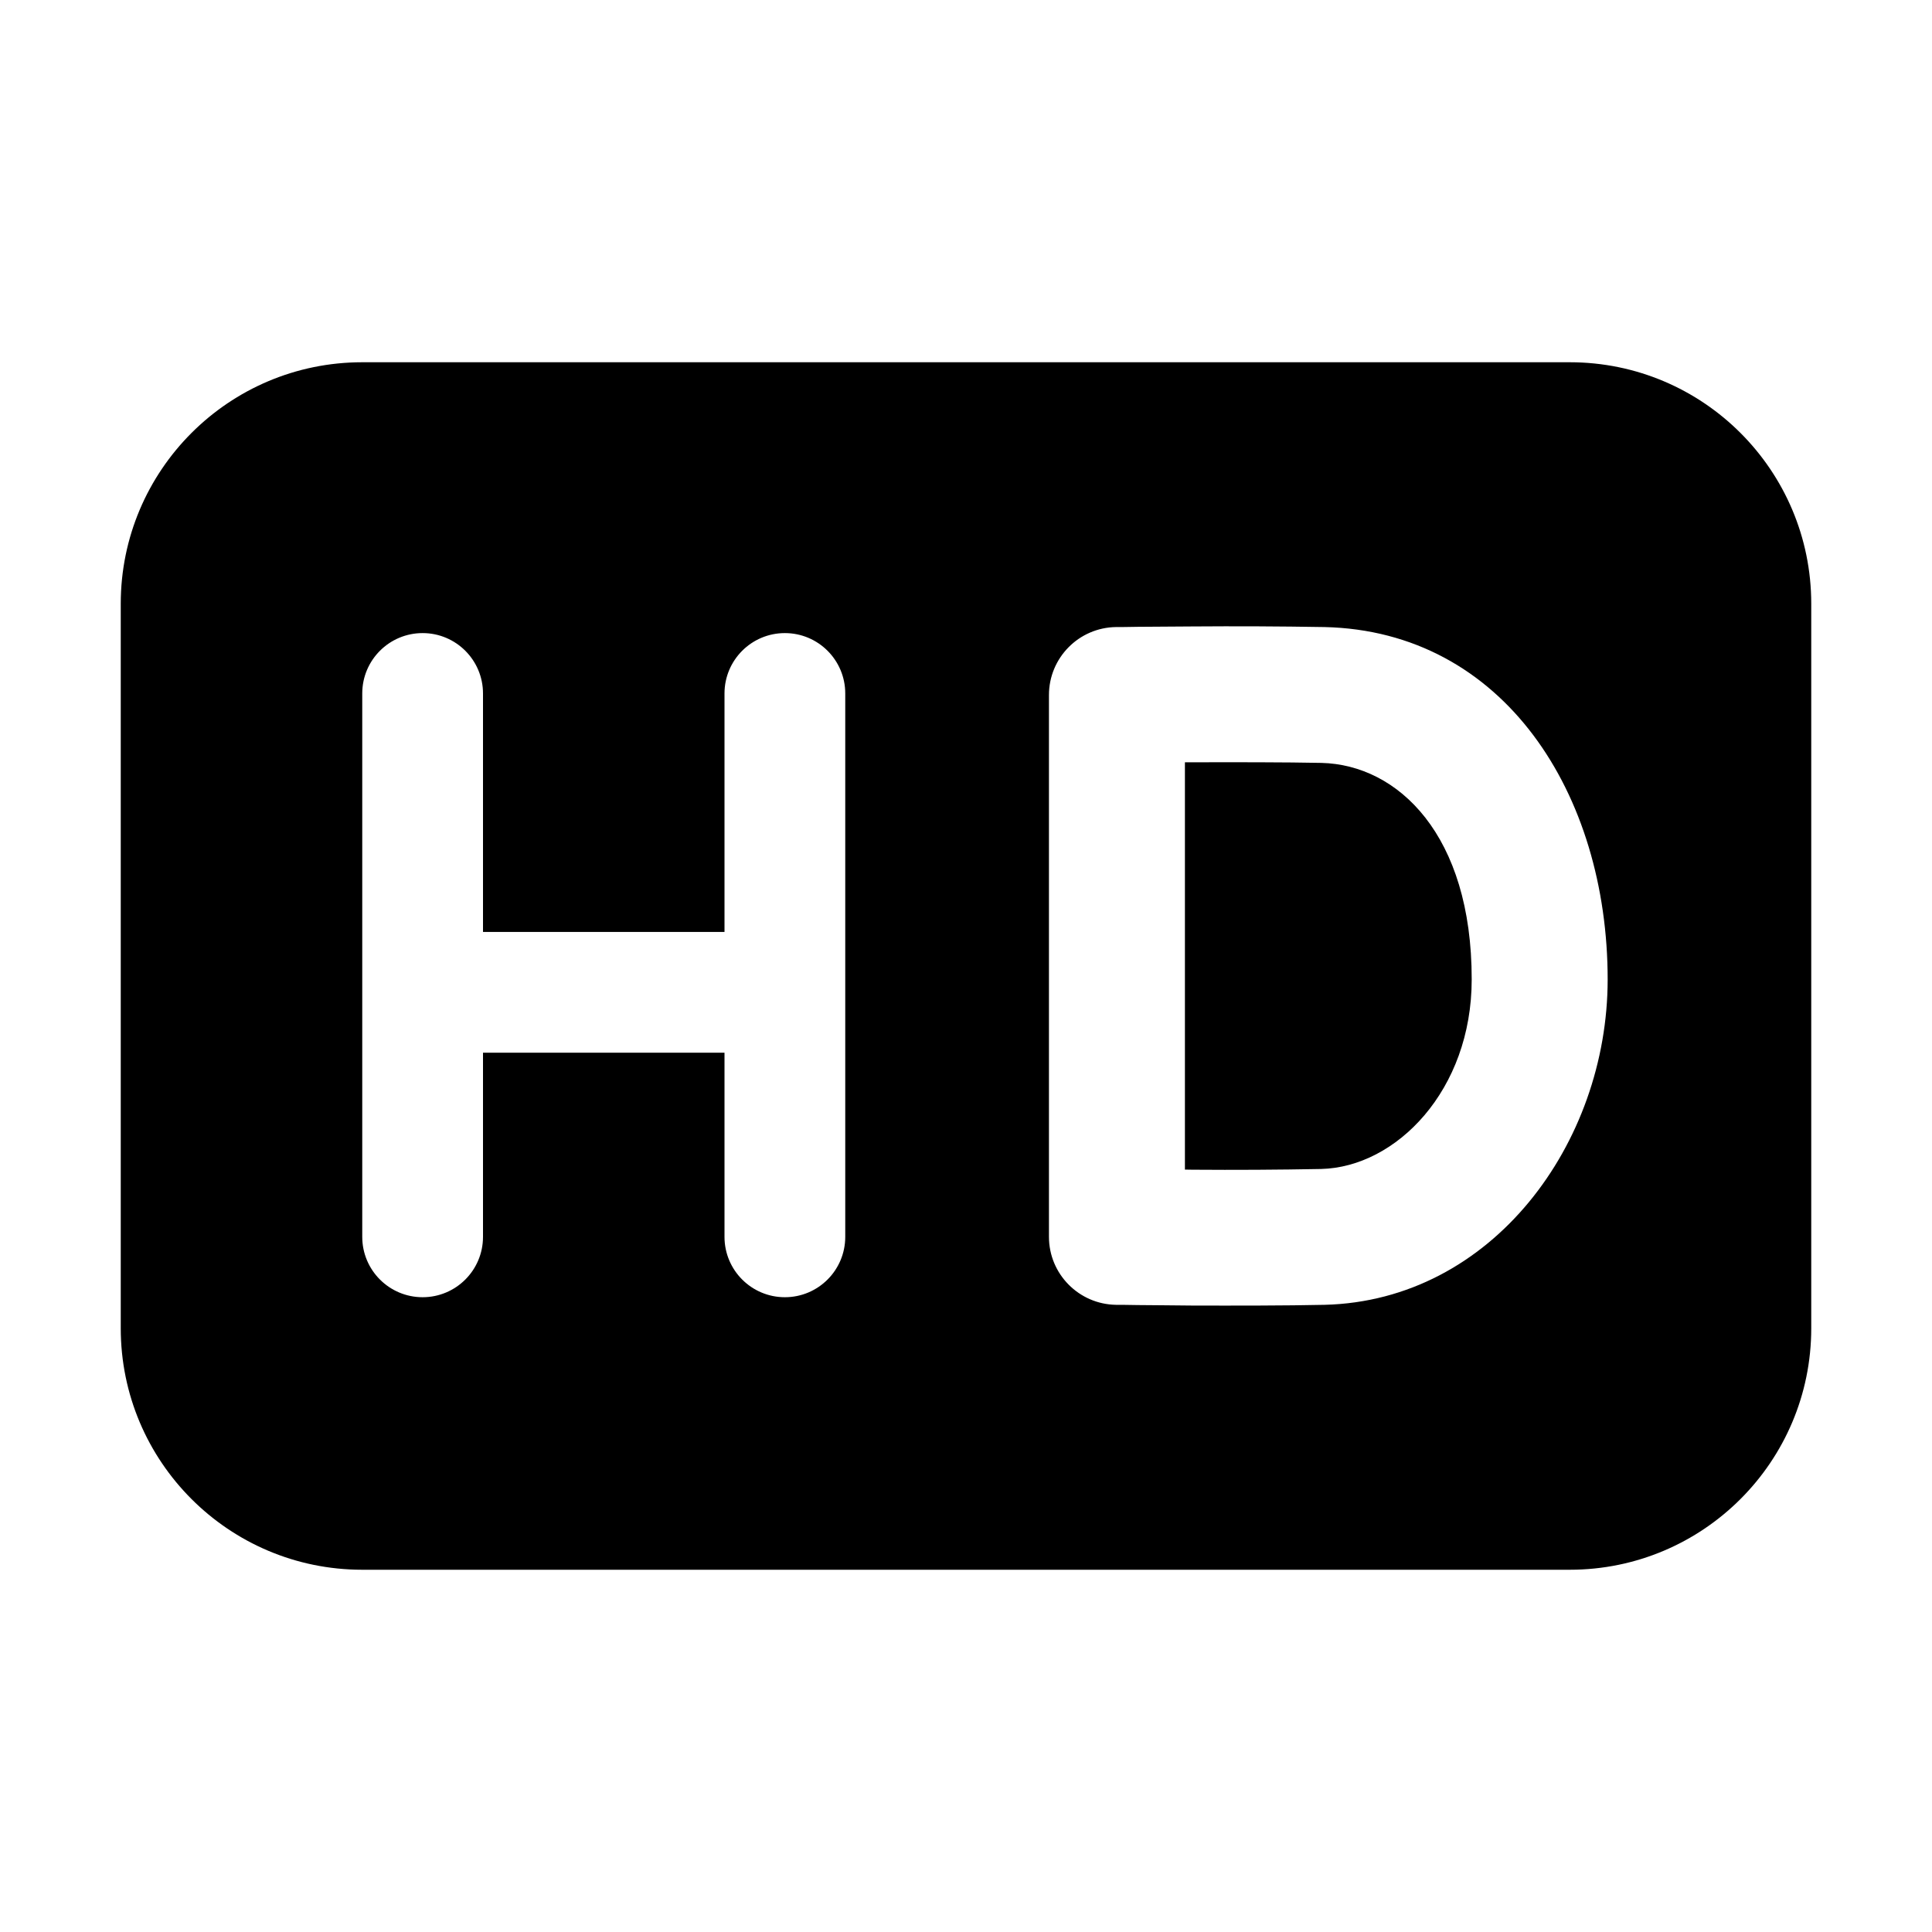
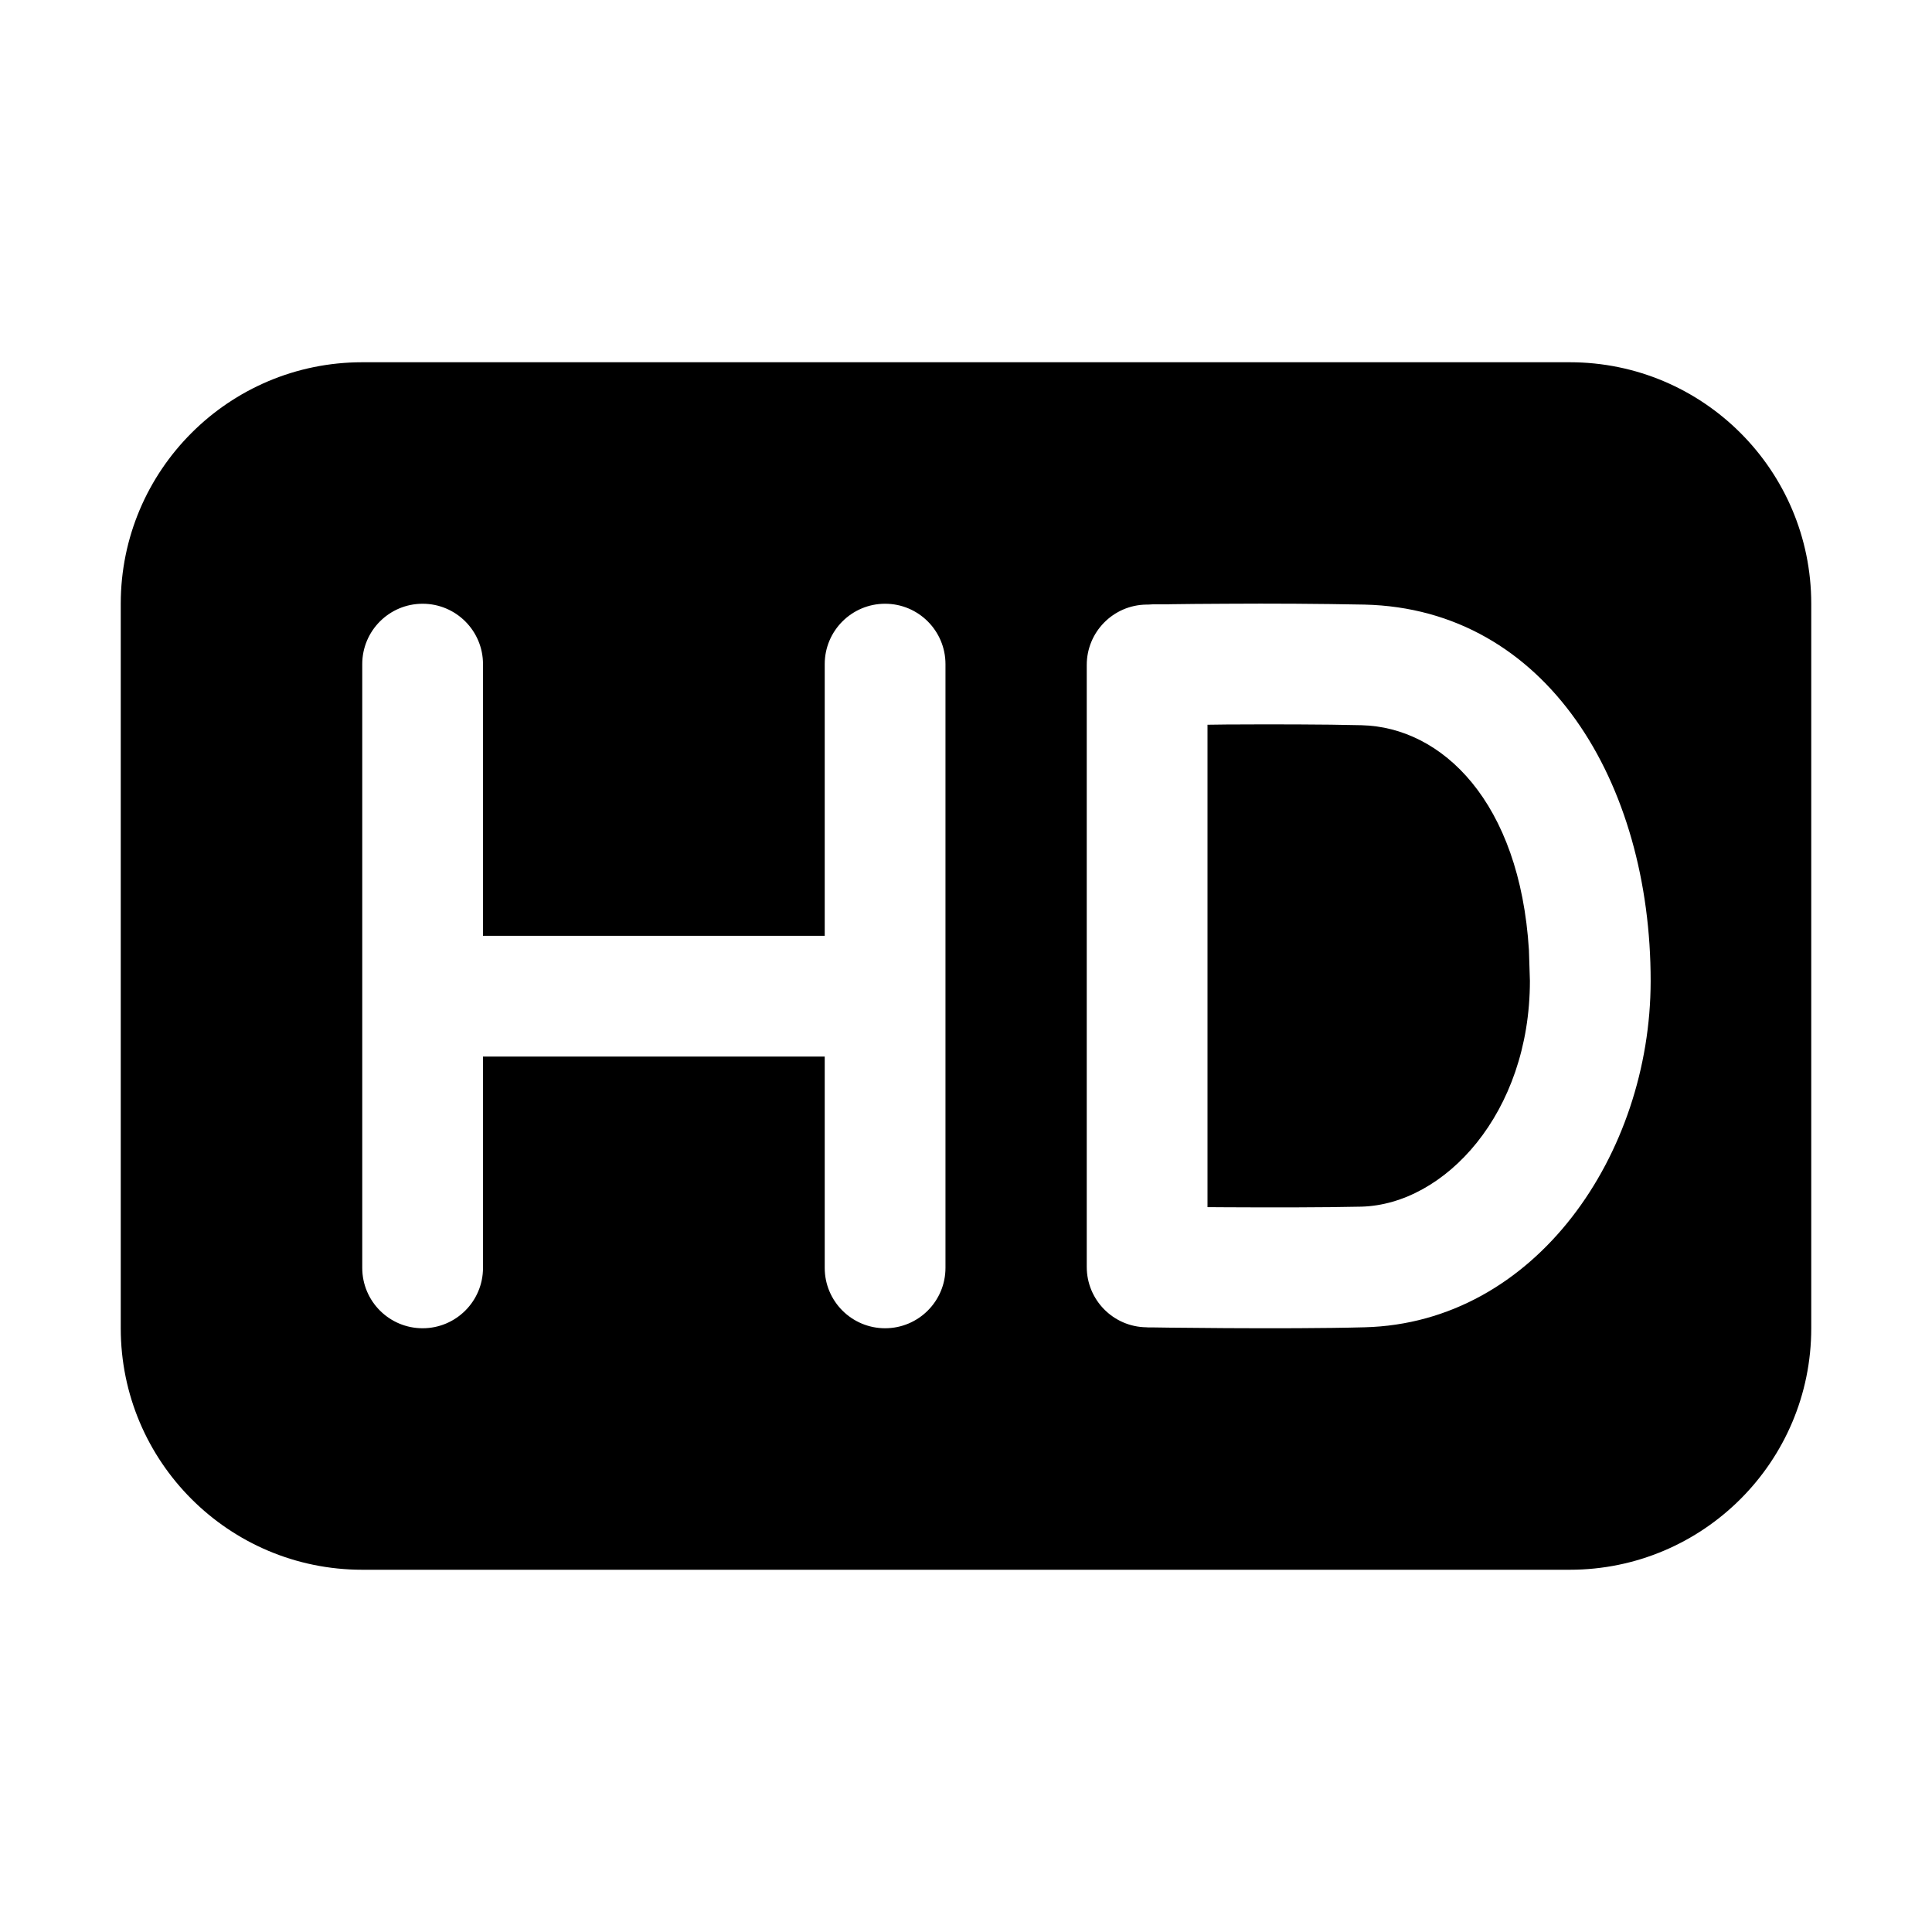
<svg xmlns="http://www.w3.org/2000/svg" width="16" height="16" fill="none" viewBox="0 0 16 16">
-   <path fill="currentColor" d="M13 3a2 2 0 0 1 2 2v6a2 2 0 0 1-2 2H3a2 2 0 0 1-2-2V5a2 2 0 0 1 2-2zM9.425 5.191l-.133.002h-.049a.563.563 0 0 0-.556.563v4.487c0 .308.248.558.555.563h.049l.133.002c.112 0 .27.003.445.004.35.001.783.001 1.1-.006 1.388-.034 2.344-1.336 2.345-2.694 0-1.537-.86-2.886-2.346-2.919a45 45 0 0 0-1.099-.005zM6.5 5.243a.5.5 0 0 0-.5.5v1.975H4V5.743a.5.5 0 0 0-1 0v4.5a.5.5 0 0 0 1 0V8.718h2v1.525a.5.5 0 0 0 1 0v-4.5a.5.5 0 0 0-.5-.5m4.443 1.075c.634.015 1.246.596 1.245 1.793 0 .919-.626 1.555-1.247 1.57a40 40 0 0 1-1.066.006l-.062-.001V6.313h.062c.35-.001.77-.001 1.068.005" />
+   <path fill="currentColor" d="M13 3a2 2 0 0 1 2 2v6a2 2 0 0 1-2 2H3a2 2 0 0 1-2-2V5a2 2 0 0 1 2-2zM7.33 5a.5.5 0 0 0-.5.5v2.25H4V5.5a.5.5 0 0 0-1 0v5a.5.5 0 0 0 1 0V8.75h2.83v1.75a.5.5 0 0 0 1 0v-5a.5.5 0 0 0-.5-.5m2.354.005h-.14l-.037.002h-.014a.5.5 0 0 0-.493.5v4.985a.5.5 0 0 0 .493.5h.003l.01.001h.038l.14.002.465.004c.367.002.821.002 1.152-.007 1.417-.036 2.368-1.436 2.369-2.867.001-1.641-.86-3.083-2.37-3.118A45 45 0 0 0 10.15 5c-.185 0-.349.003-.466.004m1.592 1.002c.667.016 1.31.634 1.386 1.863l.008.254c0 1.097-.706 1.851-1.395 1.87-.313.007-.754.007-1.12.005L10 9.997V6.002L10.155 6c.366-.002.807-.002 1.121.006" />
</svg>
